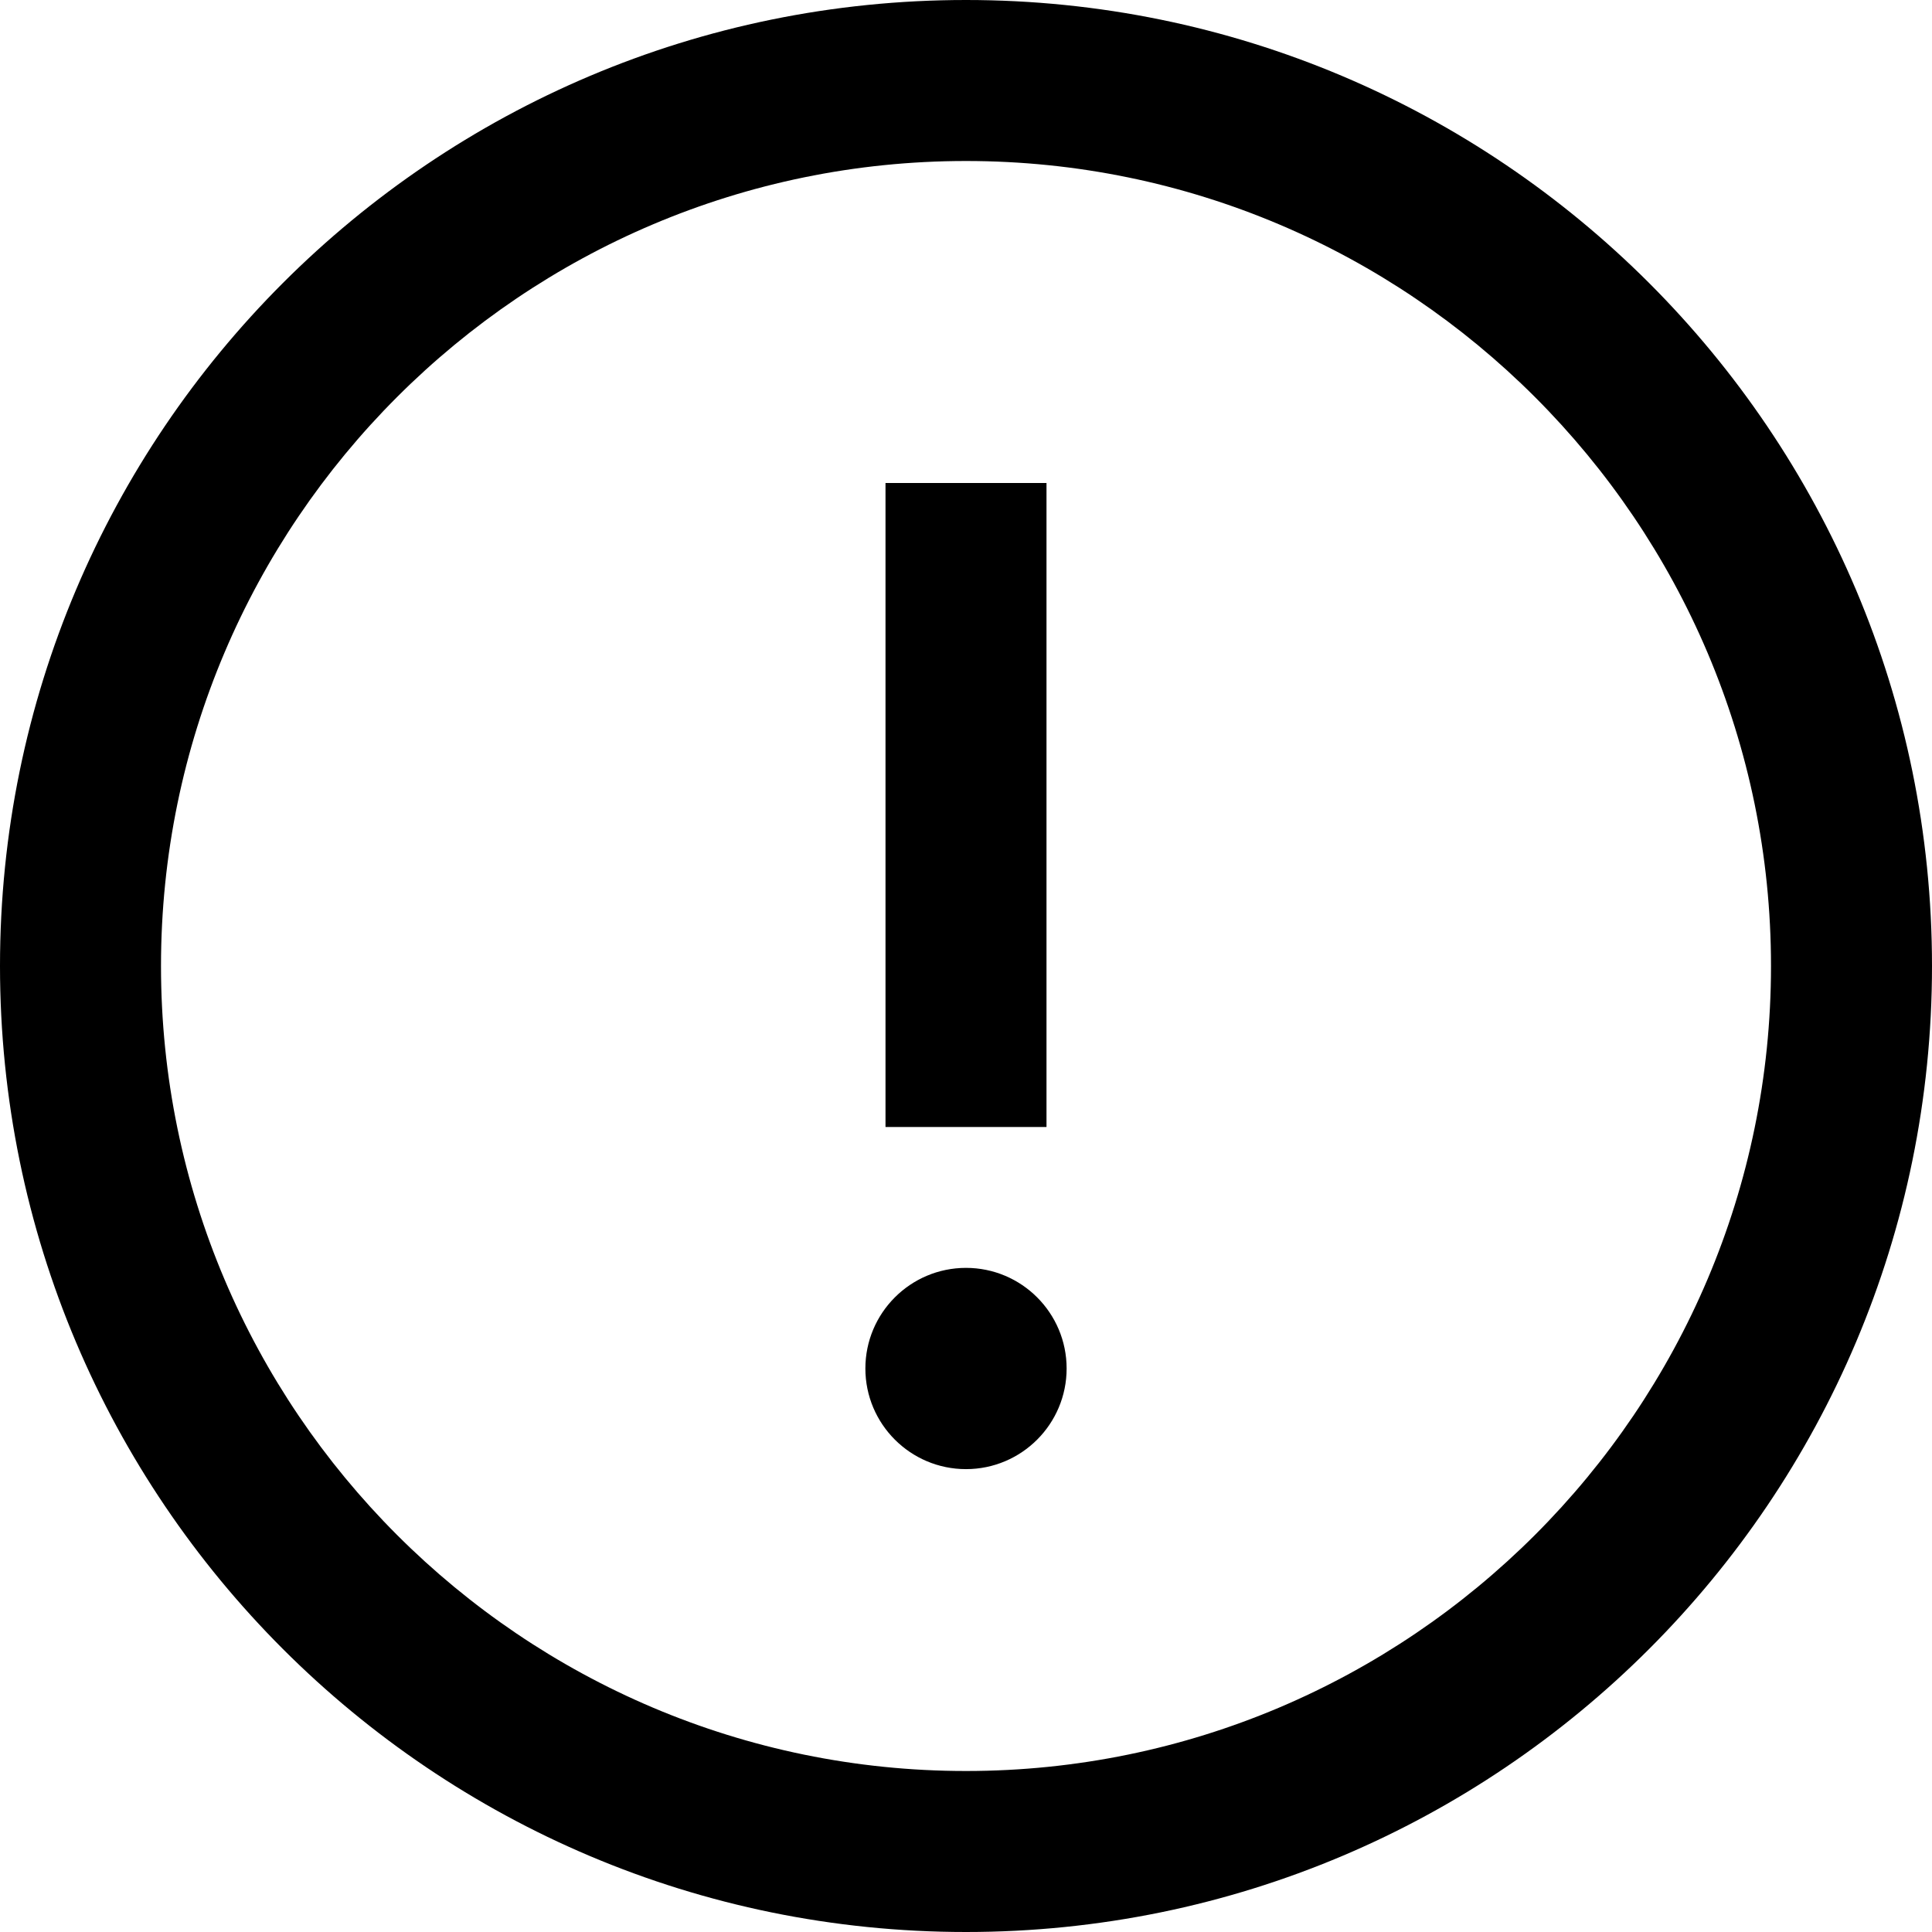
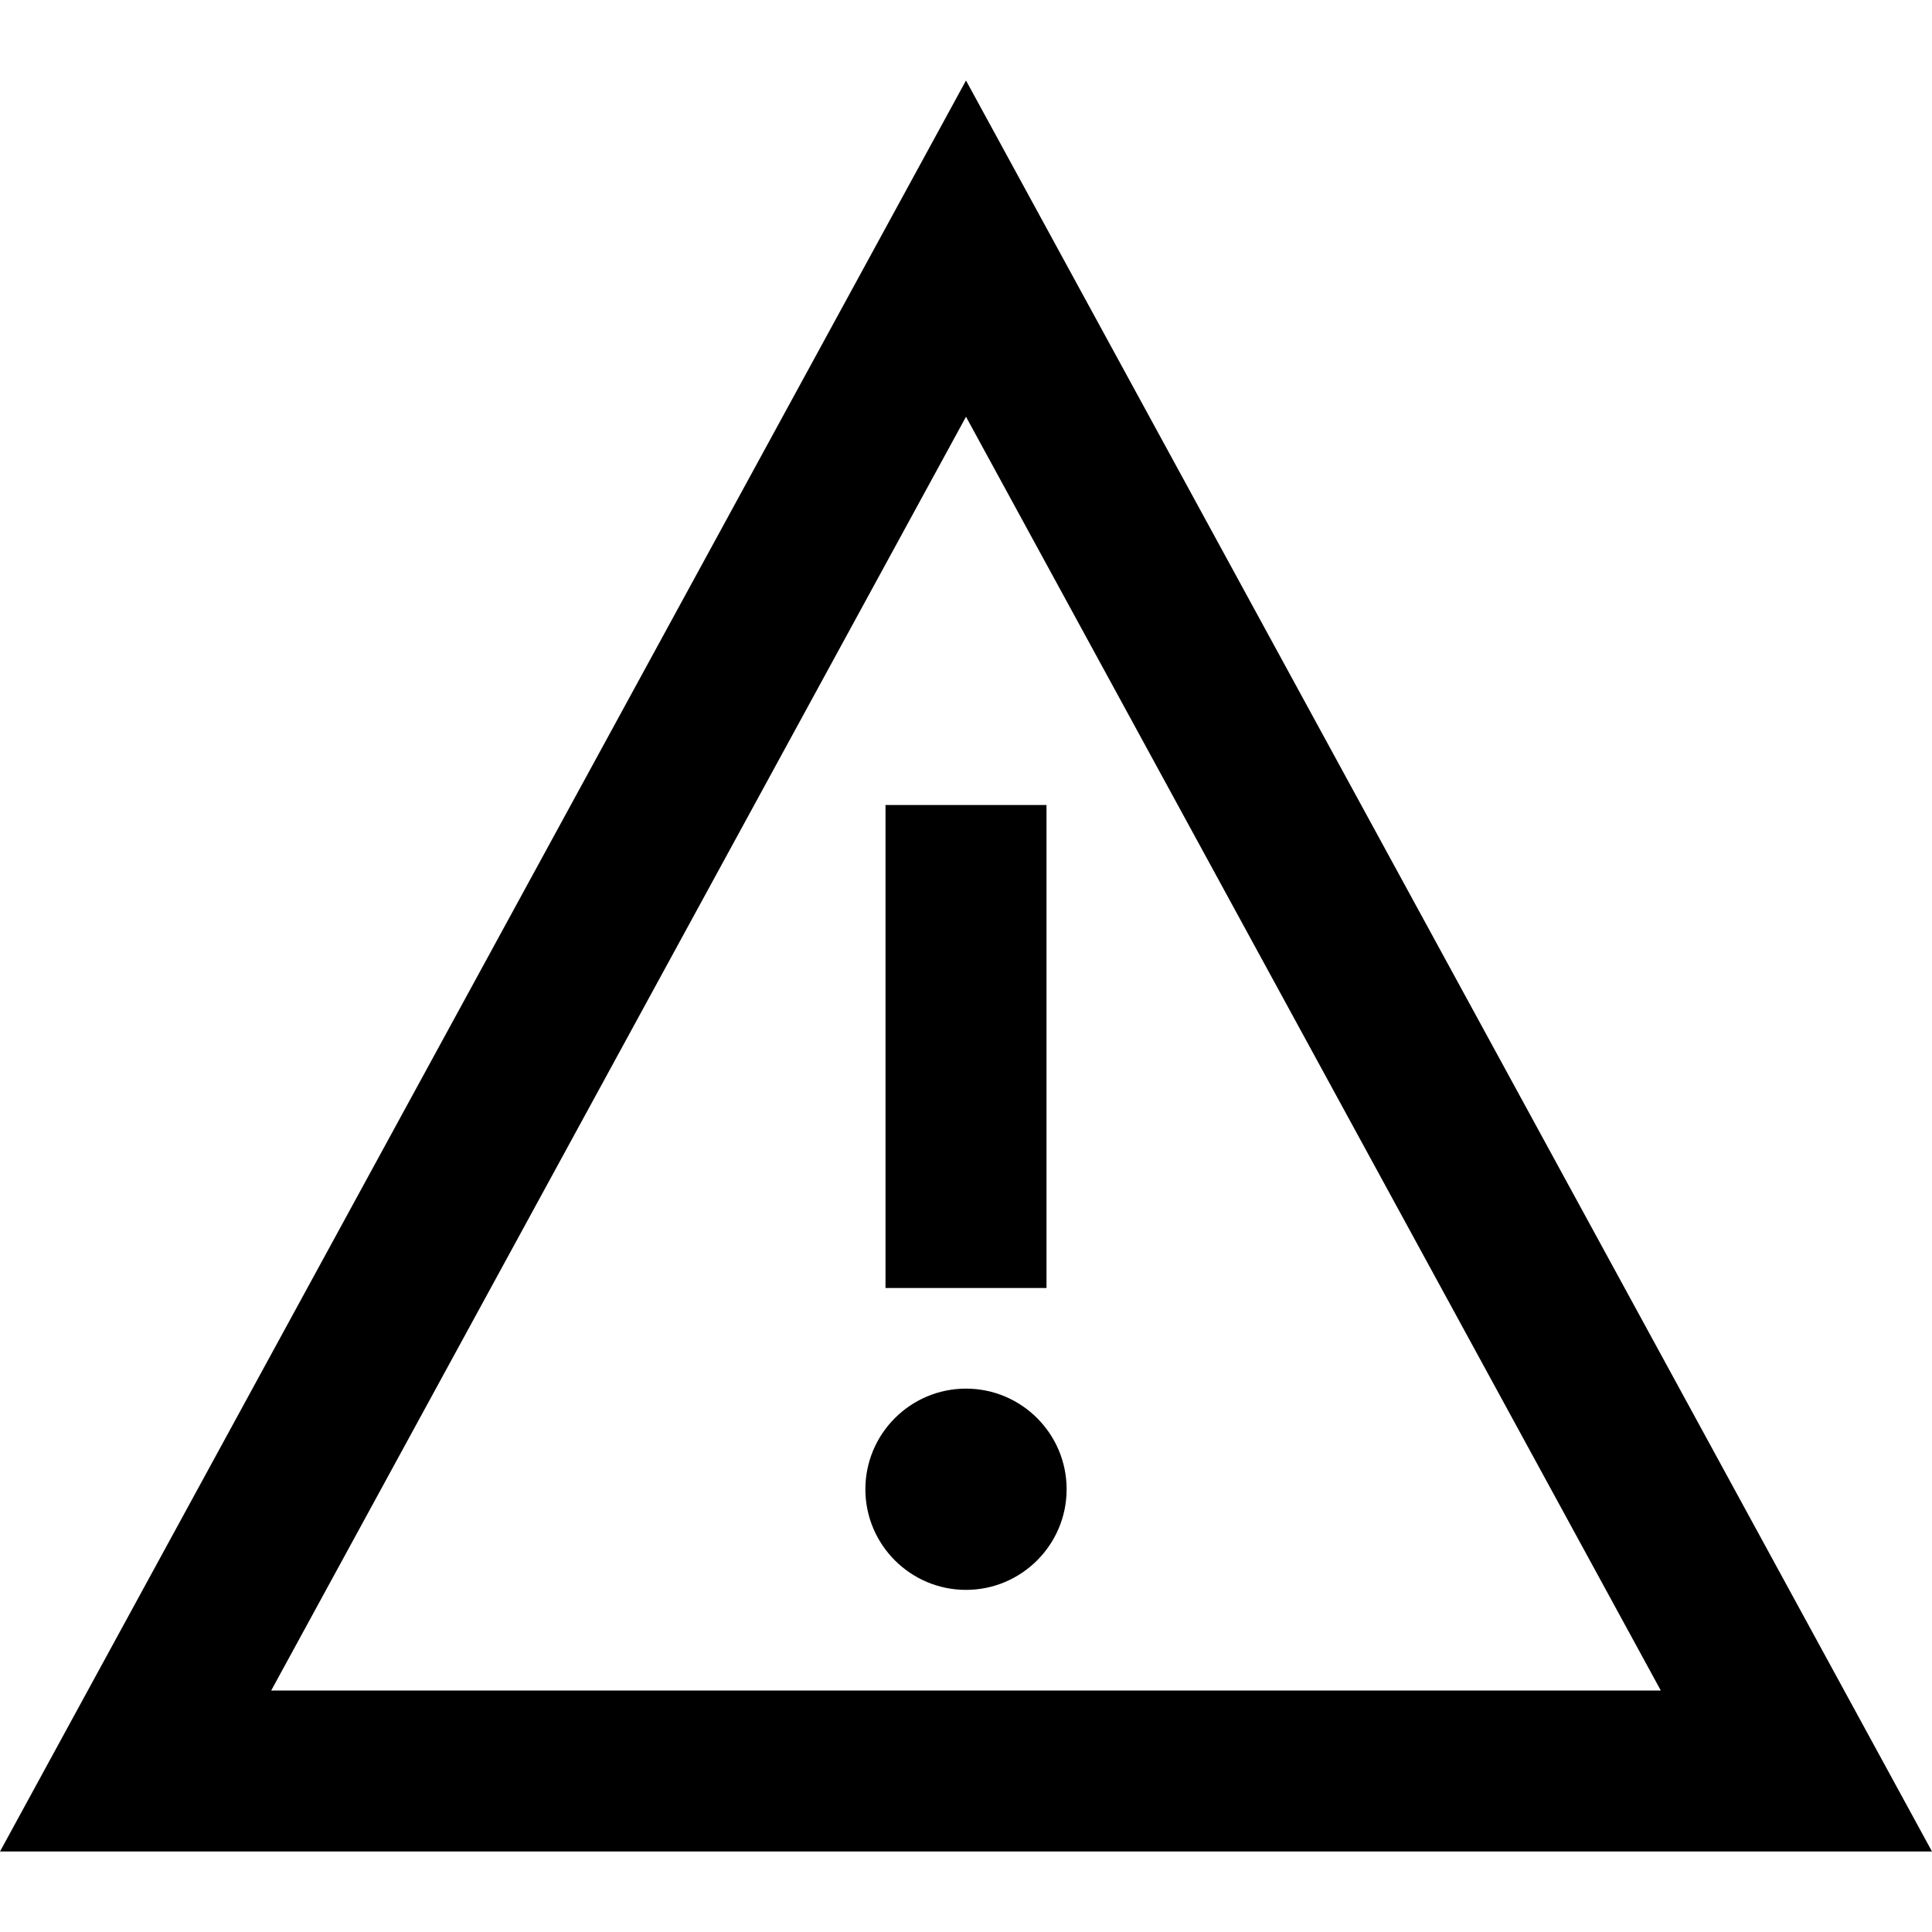
<svg xmlns="http://www.w3.org/2000/svg" width="24" height="24" viewBox="0 0 24 24">
-   <path d="M12 2c5.514 0 10 4.486 10 10s-4.486 10-10 10-10-4.486-10-10 4.486-10 10-10zm0-2c-6.627 0-12 5.373-12 12s5.373 12 12 12 12-5.373 12-12-5.373-12-12-12zm-1 6h2v8h-2v-8zm1 12.25c-.69 0-1.25-.56-1.25-1.25s.56-1.25 1.25-1.25 1.25.56 1.25 1.25-.56 1.25-1.25 1.25z" />
+   <path d="M12 5.177l8.631 15.823h-17.262l8.631-15.823zm0-4.177l-12 22h24l-12-22zm-1 9h2v6h-2v-6zm1 9.75c-.689 0-1.25-.56-1.25-1.25s.561-1.25 1.25-1.25 1.25.56 1.25 1.25-.561 1.25-1.25 1.25z" />
</svg>
